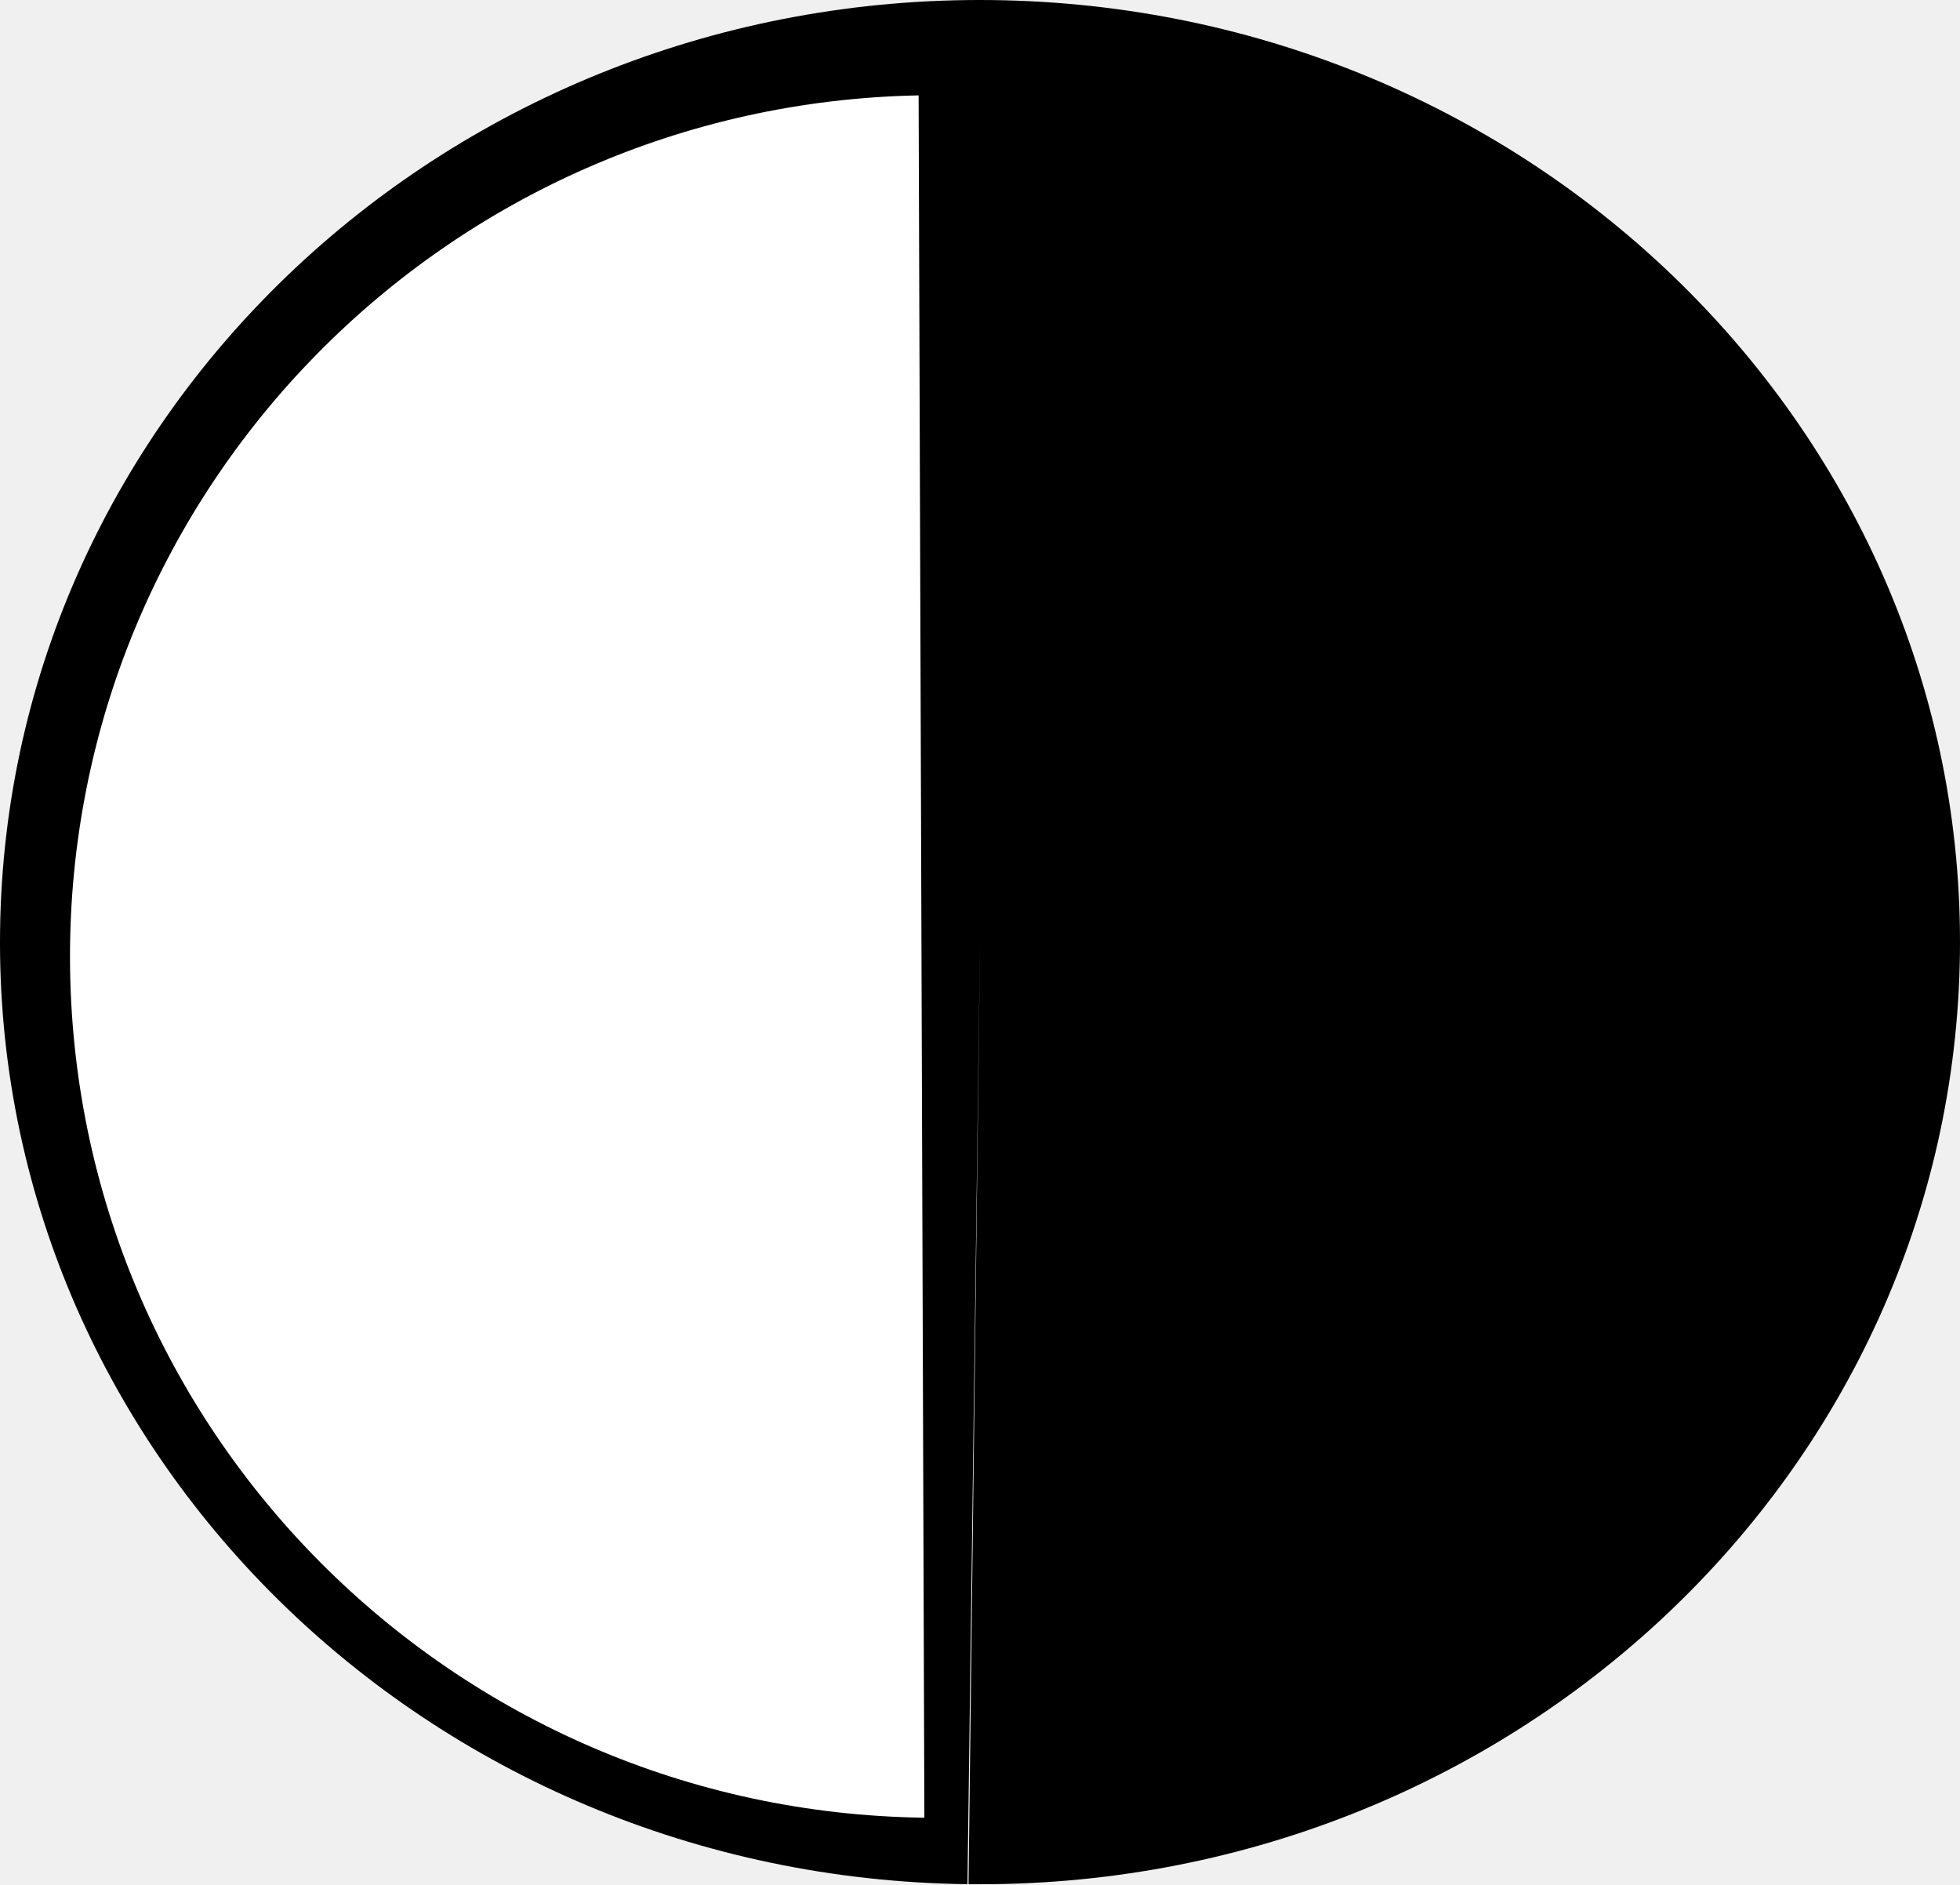
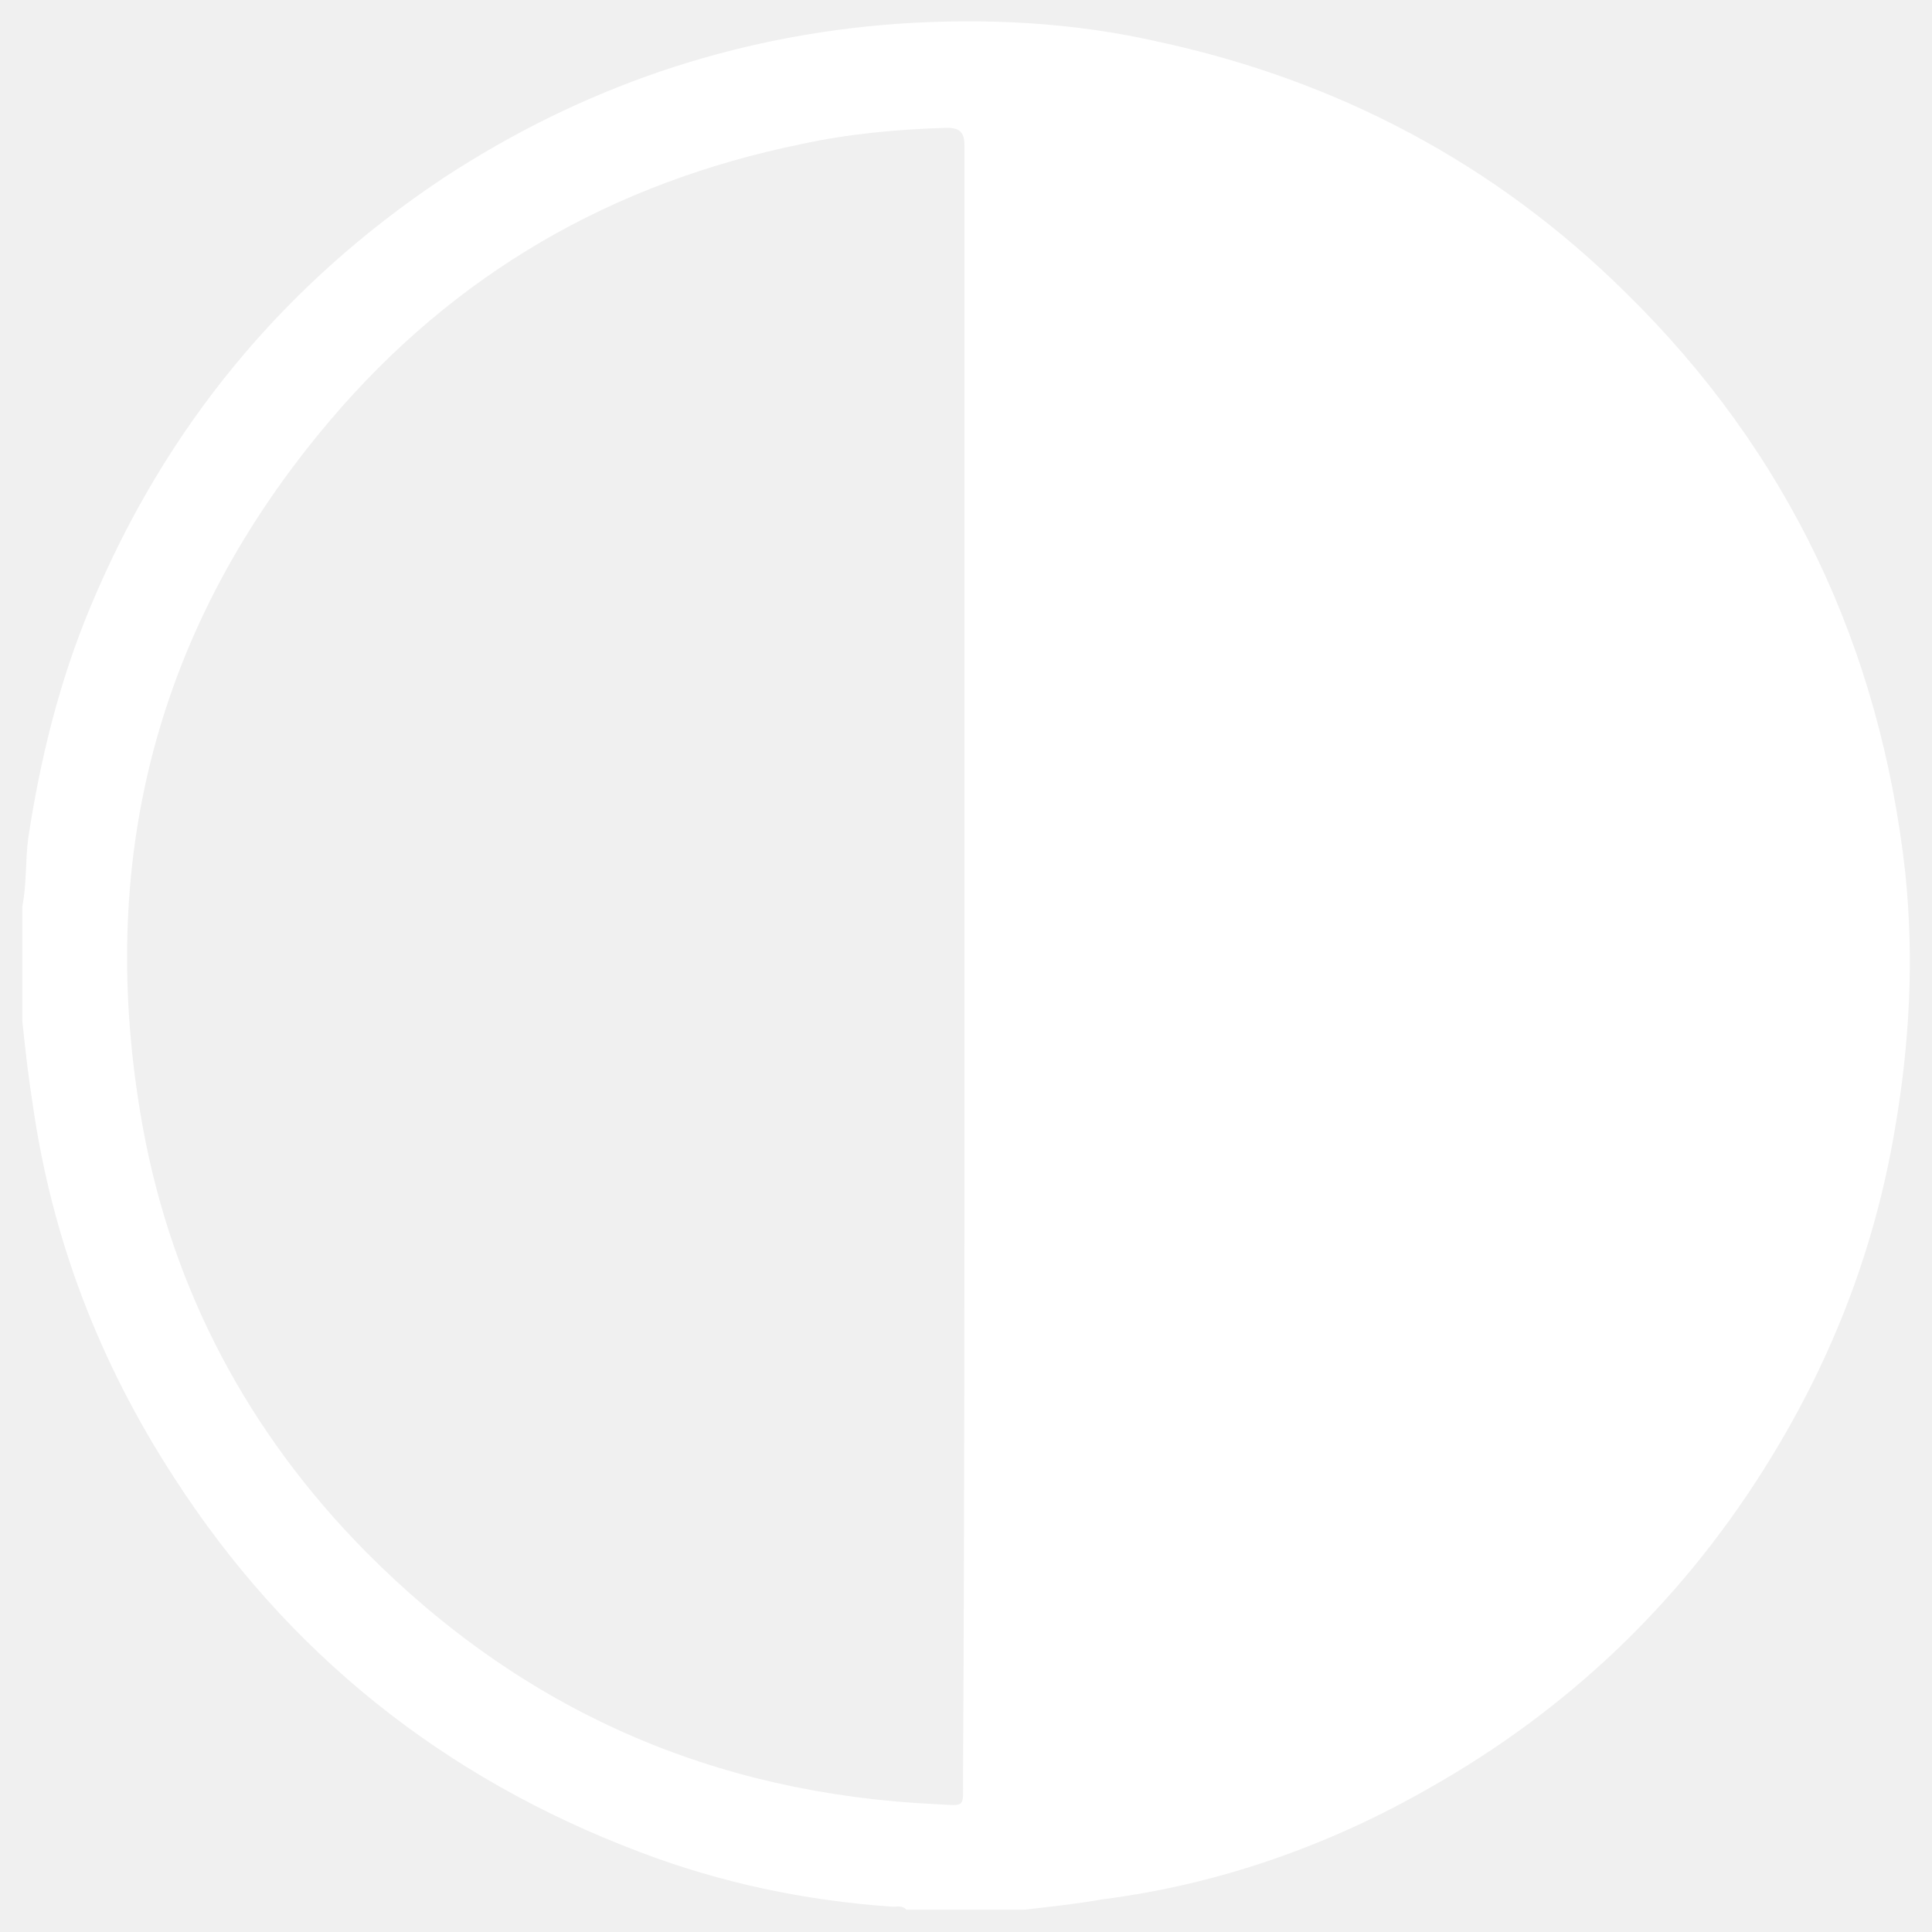
- <svg xmlns="http://www.w3.org/2000/svg" width="660" height="634.405" id="svg2" version="1.1">
-   <defs id="defs4" />
-   <g id="layer1" transform="translate(-42.85711,-12.36251)">
-     <g id="g2985">
-       <path d="M 392.749,500.924 A 120,121.429 0 0 1 274.295,377.985 120,121.429 0 0 1 395.754,258.086 120,121.429 0 0 1 514.277,380.957 120,121.429 0 0 1 392.884,500.925 l 1.401,-121.42 z" id="path3021" style="fill:#000000" transform="matrix(2.749998,0,0,2.612255,-711.4282,-661.799)" />
-       <path transform="matrix(3.399985,0,0,3.383111,-341.5694,-703.0229)" d="m 204.617,392.355 a 85.714,85.714 0 0 1 -84.616,-85.422 85.714,85.714 0 0 1 84.046,-85.983" id="path3023" style="fill:#ffffff" />
+ <svg xmlns="http://www.w3.org/2000/svg" enable-background="new 0 0 130 130" version="1.1" viewBox="0 0 130 130">
+   <style type="text/css">.st0{fill:#FFFFFF;}
+ 	.st1{enable-background:new    ;}</style>
+   <path class="st0" d="m68.9 128.5h-7.9c-.3-.3-.6-.2-.9-.2-5.9-.4-11.6-1.6-17.1-3.7-13.2-5-23.7-13.4-31.3-25.2-5-7.7-8.2-16-9.5-25.1-.3-1.9-.5-3.7-.7-5.6v-7.7c.3-1.5.2-3.1.4-4.6.8-5.3 2.1-10.6 4.2-15.6 5-12 12.9-21.6 23.7-28.8 9.3-6.1 19.5-9.6 30.6-10.4 5.9-.4 11.8-.1 17.5 1.2 12.1 2.6 22.7 8.2 31.5 16.9 10.9 10.7 17.1 23.8 18.8 39 .6 5.8.3 11.5-.7 17.3-1.4 8.3-4.4 15.9-8.9 23-5.7 9-13.2 16.1-22.4 21.3-6.8 3.9-14.2 6.5-22 7.5-1.7.3-3.5.5-5.3.7zm-4-63.5v-55.1c0-.9-.2-1.3-1.2-1.3-3.3.1-6.6.4-9.8 1.1-12.7 2.6-23.3 8.7-31.7 18.6-11.7 13.8-15.8 29.7-12.6 47.5 2 11 7.1 20.6 15 28.6 10.6 10.7 23.4 16.3 38.4 17 2 .1 1.8.3 1.8-1.7.1-18.3.1-36.5.1-54.7z" />
+   <g transform="translate(-42.86 -12.36)">
+     <g>
+       <path d="m-27.9 105.2c-16-.2-28.7-12.8-28.5-28.1s13.3-27.6 29.3-27.4 28.7 12.6 28.5 28-13.3 27.6-29.3 27.5l.4-27.8-.4 27.8z" />
+       <path class="st0" d="m-29.1 103.2c-13.9-.2-25.2-11.4-25.2-25.3s11.1-25.2 25-25.5" />
    </g>
  </g>
</svg>
